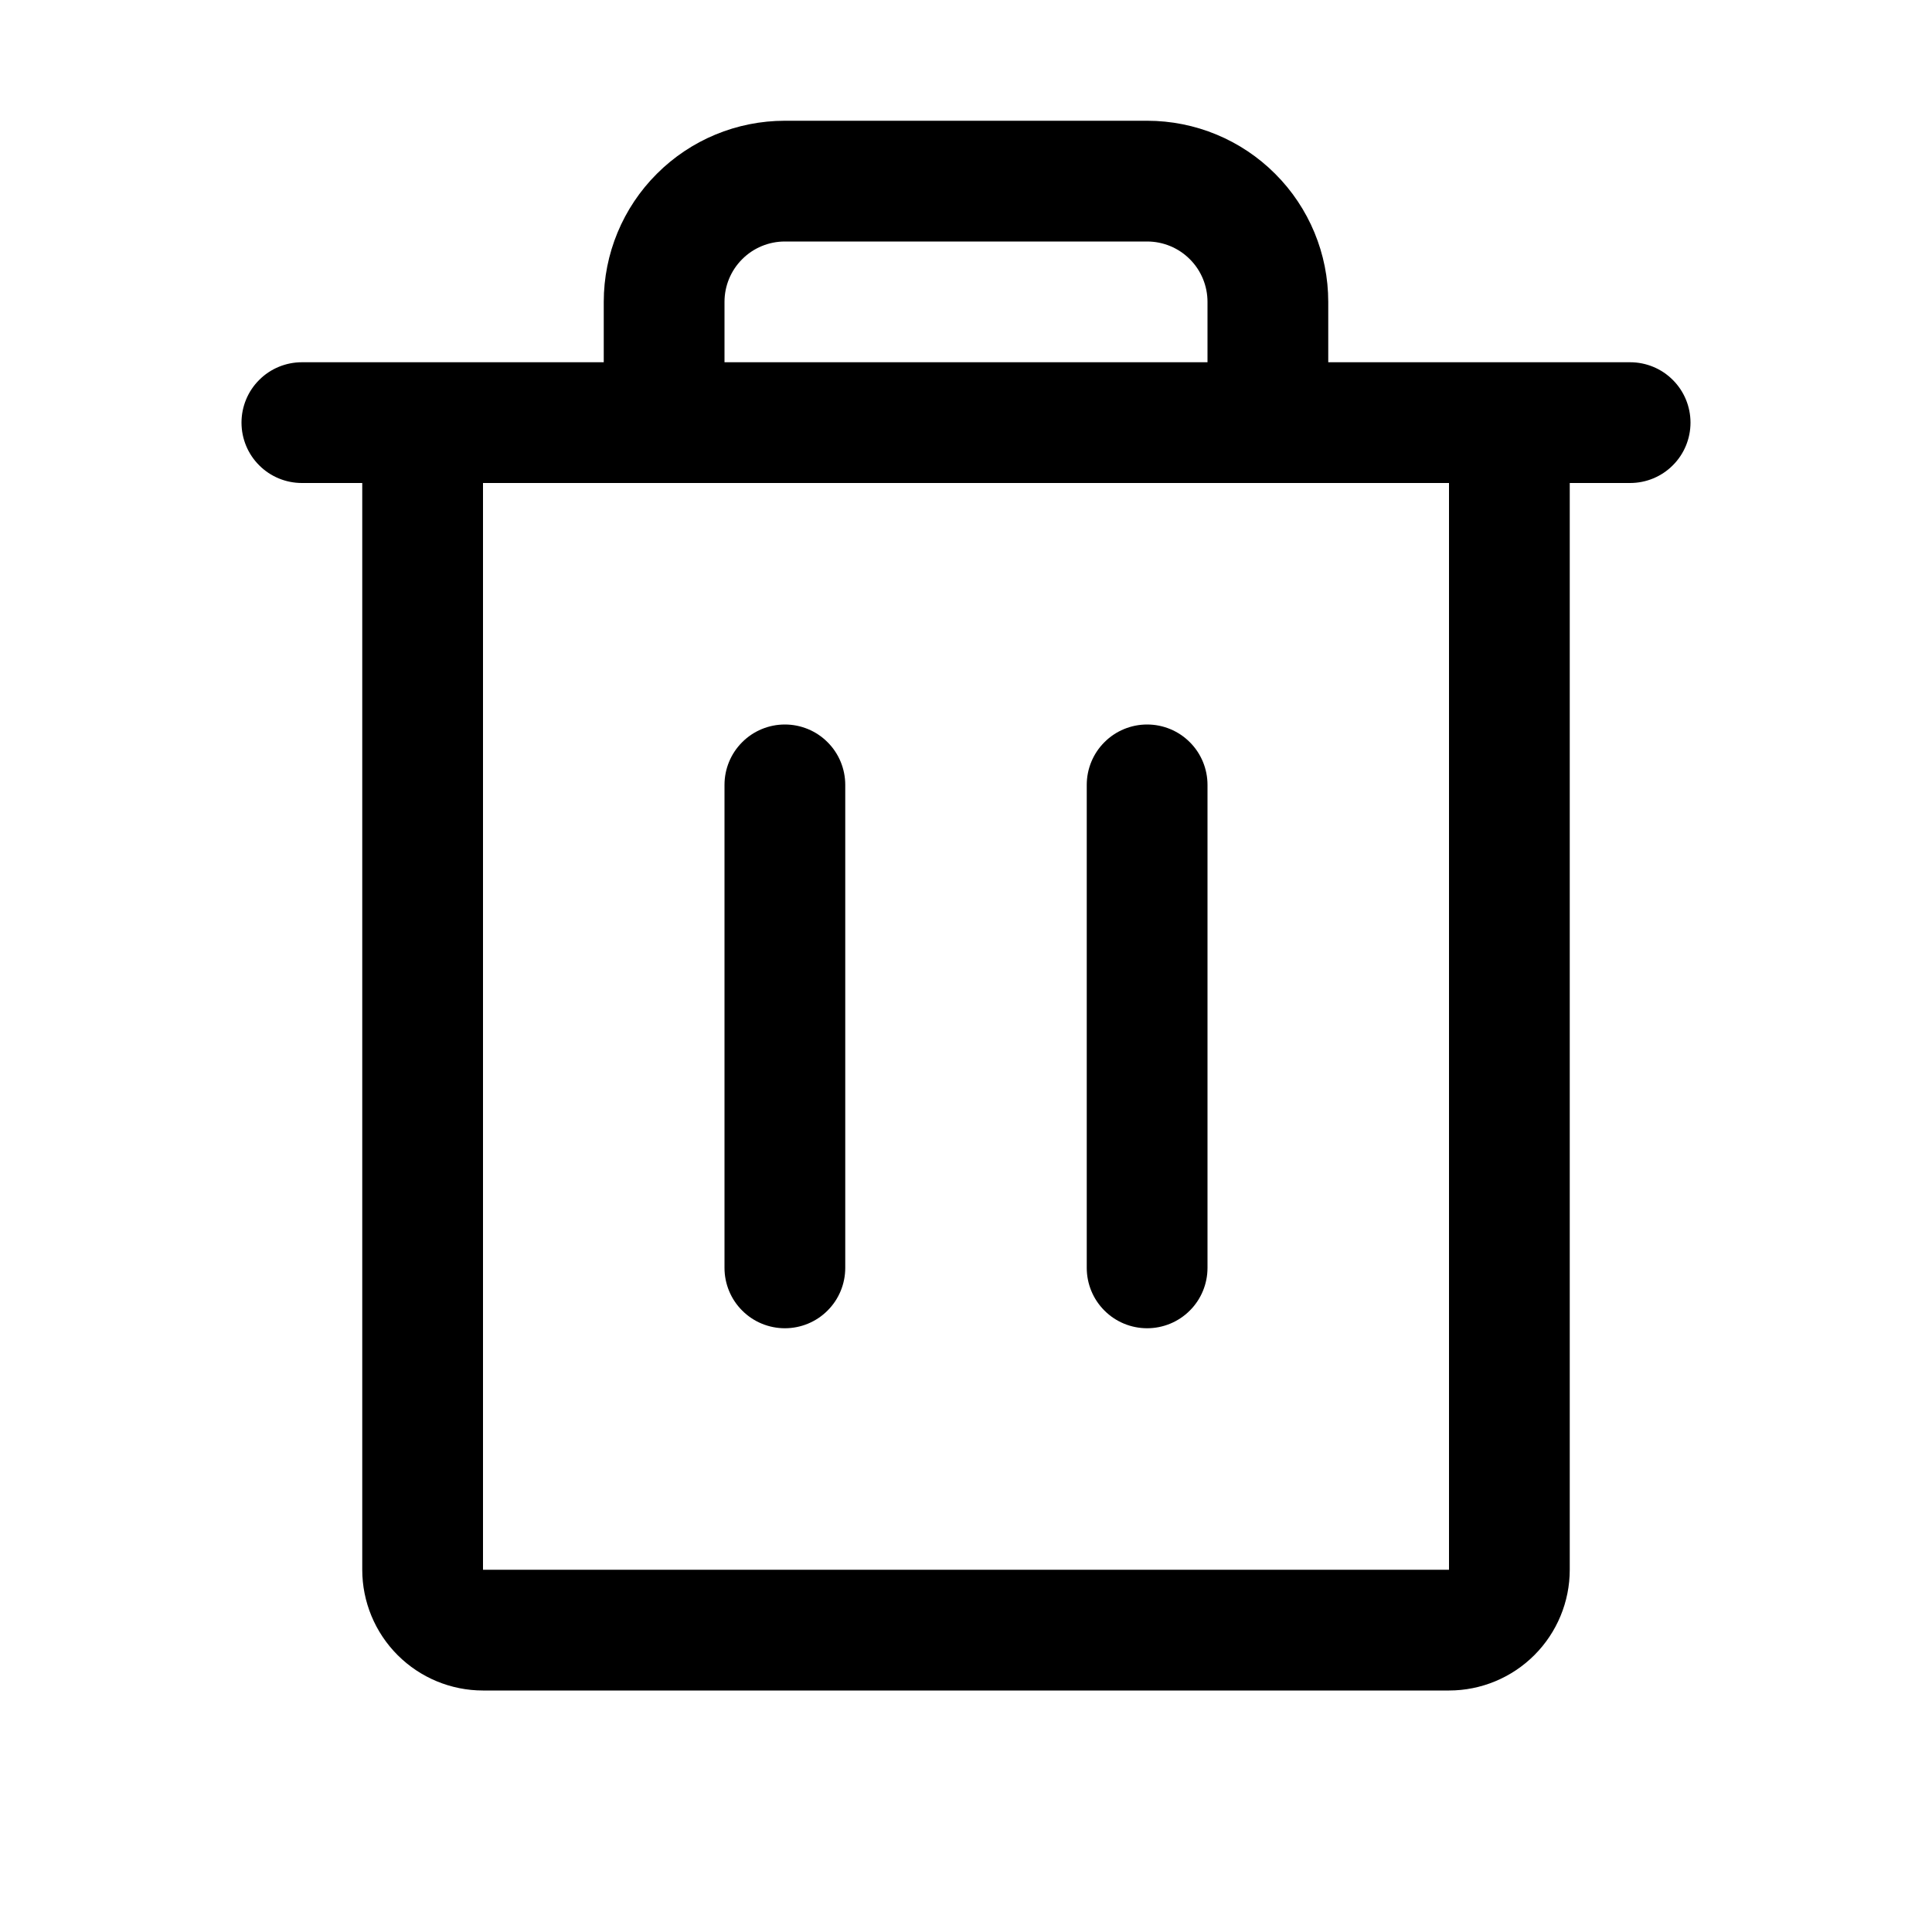
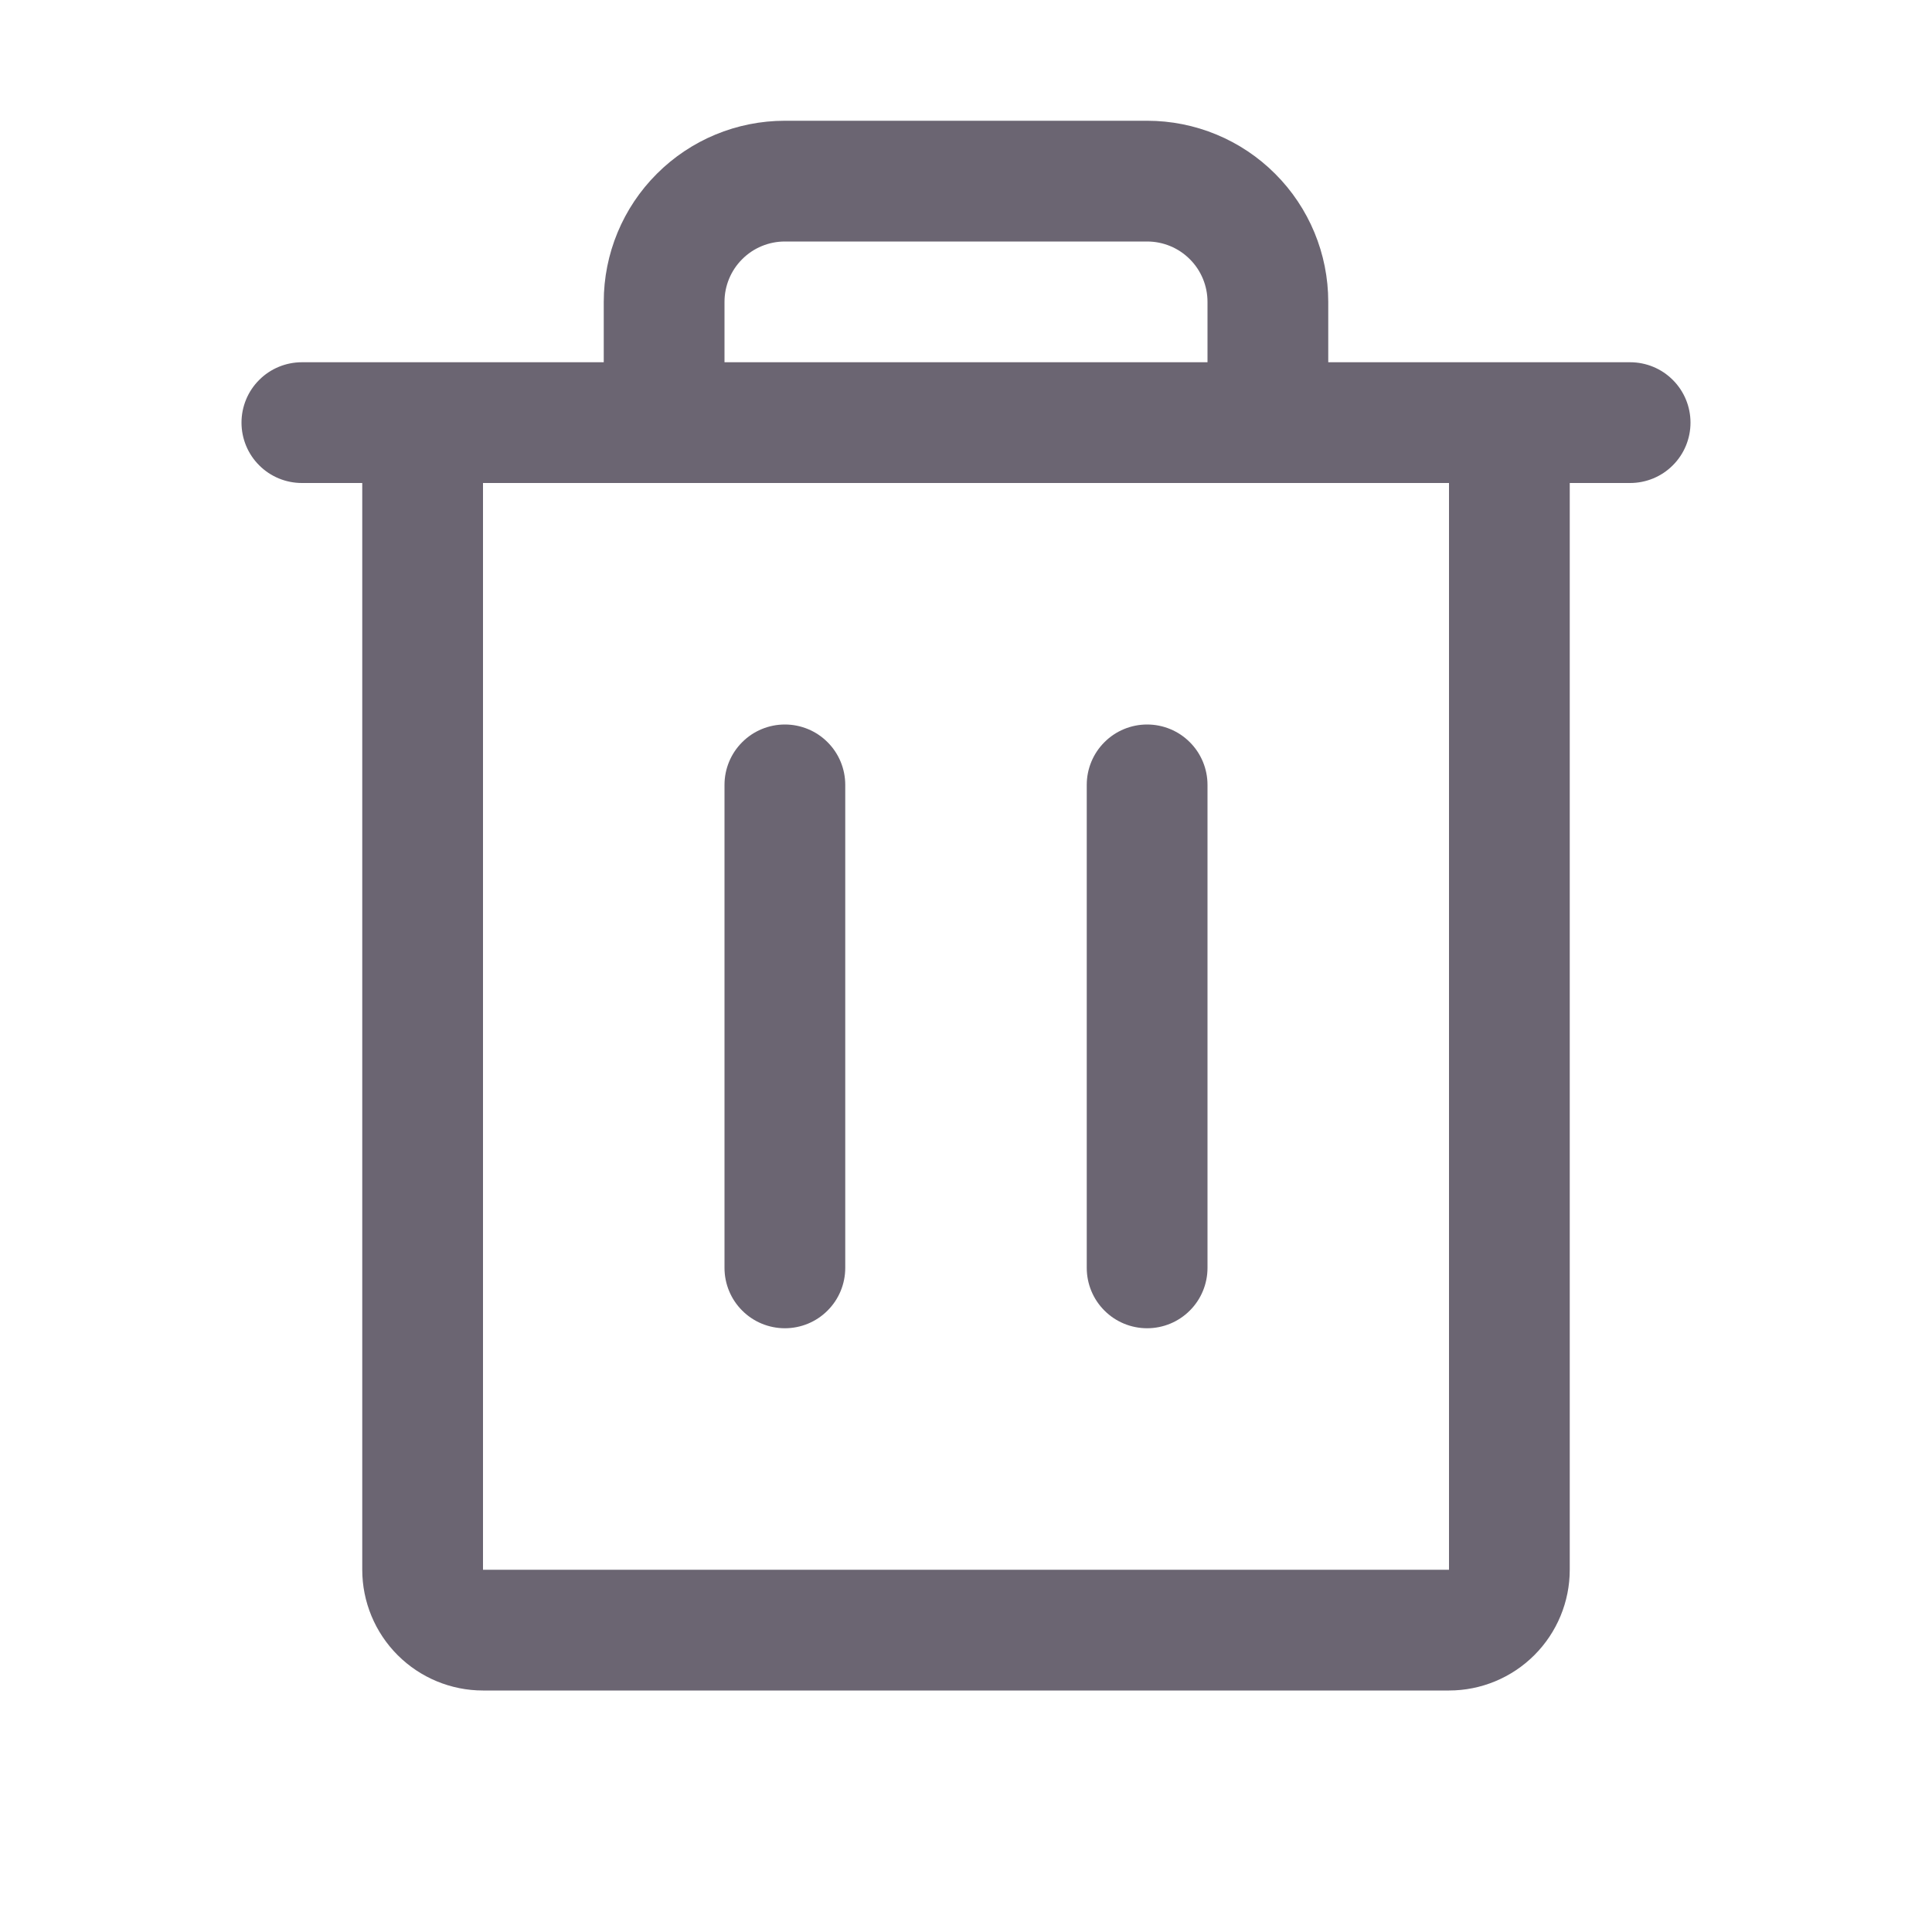
<svg xmlns="http://www.w3.org/2000/svg" width="32" height="32" viewBox="0 0 32 32" fill="none">
-   <path d="M27 6H22V5C22 4.204 21.684 3.441 21.121 2.879C20.559 2.316 19.796 2 19 2H13C12.204 2 11.441 2.316 10.879 2.879C10.316 3.441 10 4.204 10 5V6H5C4.735 6 4.48 6.105 4.293 6.293C4.105 6.48 4 6.735 4 7C4 7.265 4.105 7.52 4.293 7.707C4.48 7.895 4.735 8 5 8H6V26C6 26.53 6.211 27.039 6.586 27.414C6.961 27.789 7.47 28 8 28H24C24.53 28 25.039 27.789 25.414 27.414C25.789 27.039 26 26.53 26 26V8H27C27.265 8 27.52 7.895 27.707 7.707C27.895 7.52 28 7.265 28 7C28 6.735 27.895 6.48 27.707 6.293C27.52 6.105 27.265 6 27 6ZM12 5C12 4.735 12.105 4.48 12.293 4.293C12.48 4.105 12.735 4 13 4H19C19.265 4 19.52 4.105 19.707 4.293C19.895 4.48 20 4.735 20 5V6H12V5ZM24 26H8V8H24V26ZM14 13V21C14 21.265 13.895 21.52 13.707 21.707C13.52 21.895 13.265 22 13 22C12.735 22 12.48 21.895 12.293 21.707C12.105 21.52 12 21.265 12 21V13C12 12.735 12.105 12.48 12.293 12.293C12.48 12.105 12.735 12 13 12C13.265 12 13.52 12.105 13.707 12.293C13.895 12.48 14 12.735 14 13ZM20 13V21C20 21.265 19.895 21.52 19.707 21.707C19.52 21.895 19.265 22 19 22C18.735 22 18.48 21.895 18.293 21.707C18.105 21.52 18 21.265 18 21V13C18 12.735 18.105 12.48 18.293 12.293C18.48 12.105 18.735 12 19 12C19.265 12 19.52 12.105 19.707 12.293C19.895 12.48 20 12.735 20 13Z" fill="black" />
+   <path d="M27 6H22V5C22 4.204 21.684 3.441 21.121 2.879C20.559 2.316 19.796 2 19 2H13C12.204 2 11.441 2.316 10.879 2.879C10.316 3.441 10 4.204 10 5V6H5C4.735 6 4.48 6.105 4.293 6.293C4.105 6.48 4 6.735 4 7C4 7.265 4.105 7.52 4.293 7.707C4.48 7.895 4.735 8 5 8H6V26C6 26.53 6.211 27.039 6.586 27.414C6.961 27.789 7.47 28 8 28H24C24.53 28 25.039 27.789 25.414 27.414C25.789 27.039 26 26.53 26 26V8H27C27.265 8 27.52 7.895 27.707 7.707C27.895 7.52 28 7.265 28 7C28 6.735 27.895 6.48 27.707 6.293C27.52 6.105 27.265 6 27 6ZM12 5C12 4.735 12.105 4.48 12.293 4.293C12.48 4.105 12.735 4 13 4H19C19.265 4 19.52 4.105 19.707 4.293C19.895 4.48 20 4.735 20 5V6H12V5ZM24 26H8V8H24V26ZM14 13V21C14 21.265 13.895 21.52 13.707 21.707C13.52 21.895 13.265 22 13 22C12.735 22 12.48 21.895 12.293 21.707C12.105 21.52 12 21.265 12 21V13C12 12.735 12.105 12.48 12.293 12.293C12.48 12.105 12.735 12 13 12C13.265 12 13.52 12.105 13.707 12.293C13.895 12.48 14 12.735 14 13ZM20 13V21C20 21.265 19.895 21.52 19.707 21.707C19.52 21.895 19.265 22 19 22C18.735 22 18.48 21.895 18.293 21.707C18.105 21.52 18 21.265 18 21V13C18 12.735 18.105 12.48 18.293 12.293C18.48 12.105 18.735 12 19 12C19.265 12 19.52 12.105 19.707 12.293C19.895 12.48 20 12.735 20 13Z" fill="#6b6572" />
</svg>
